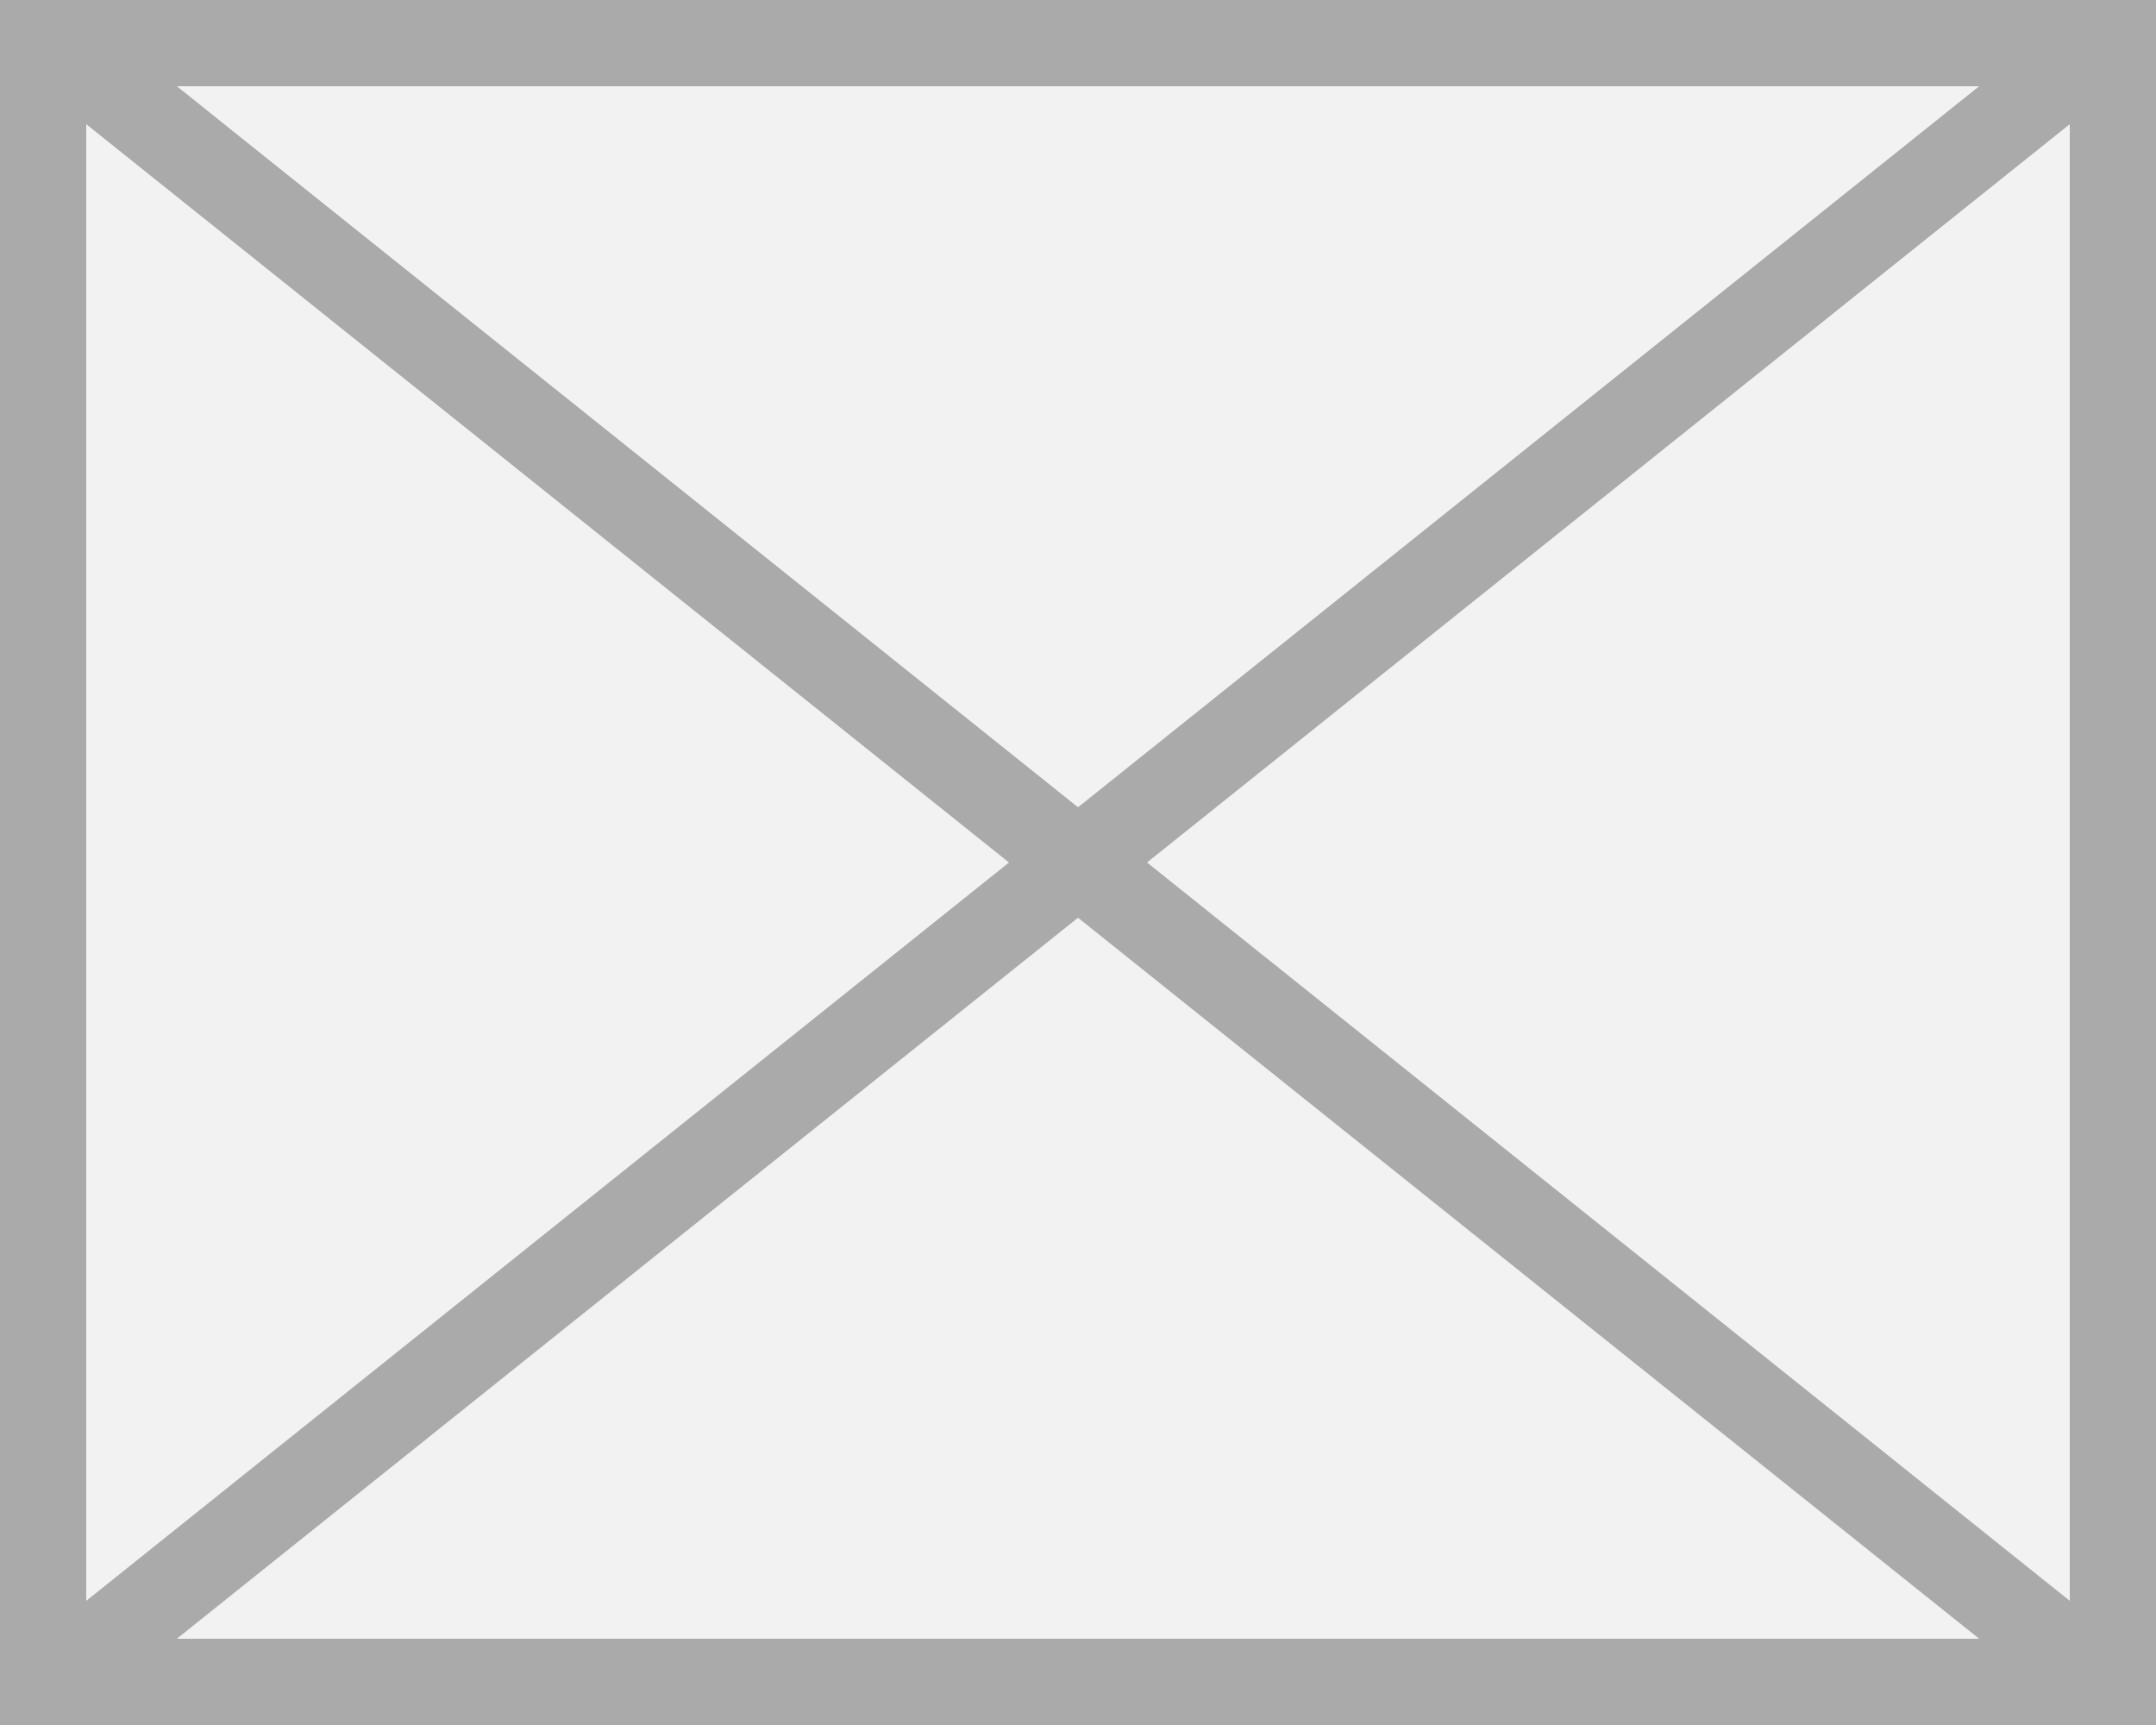
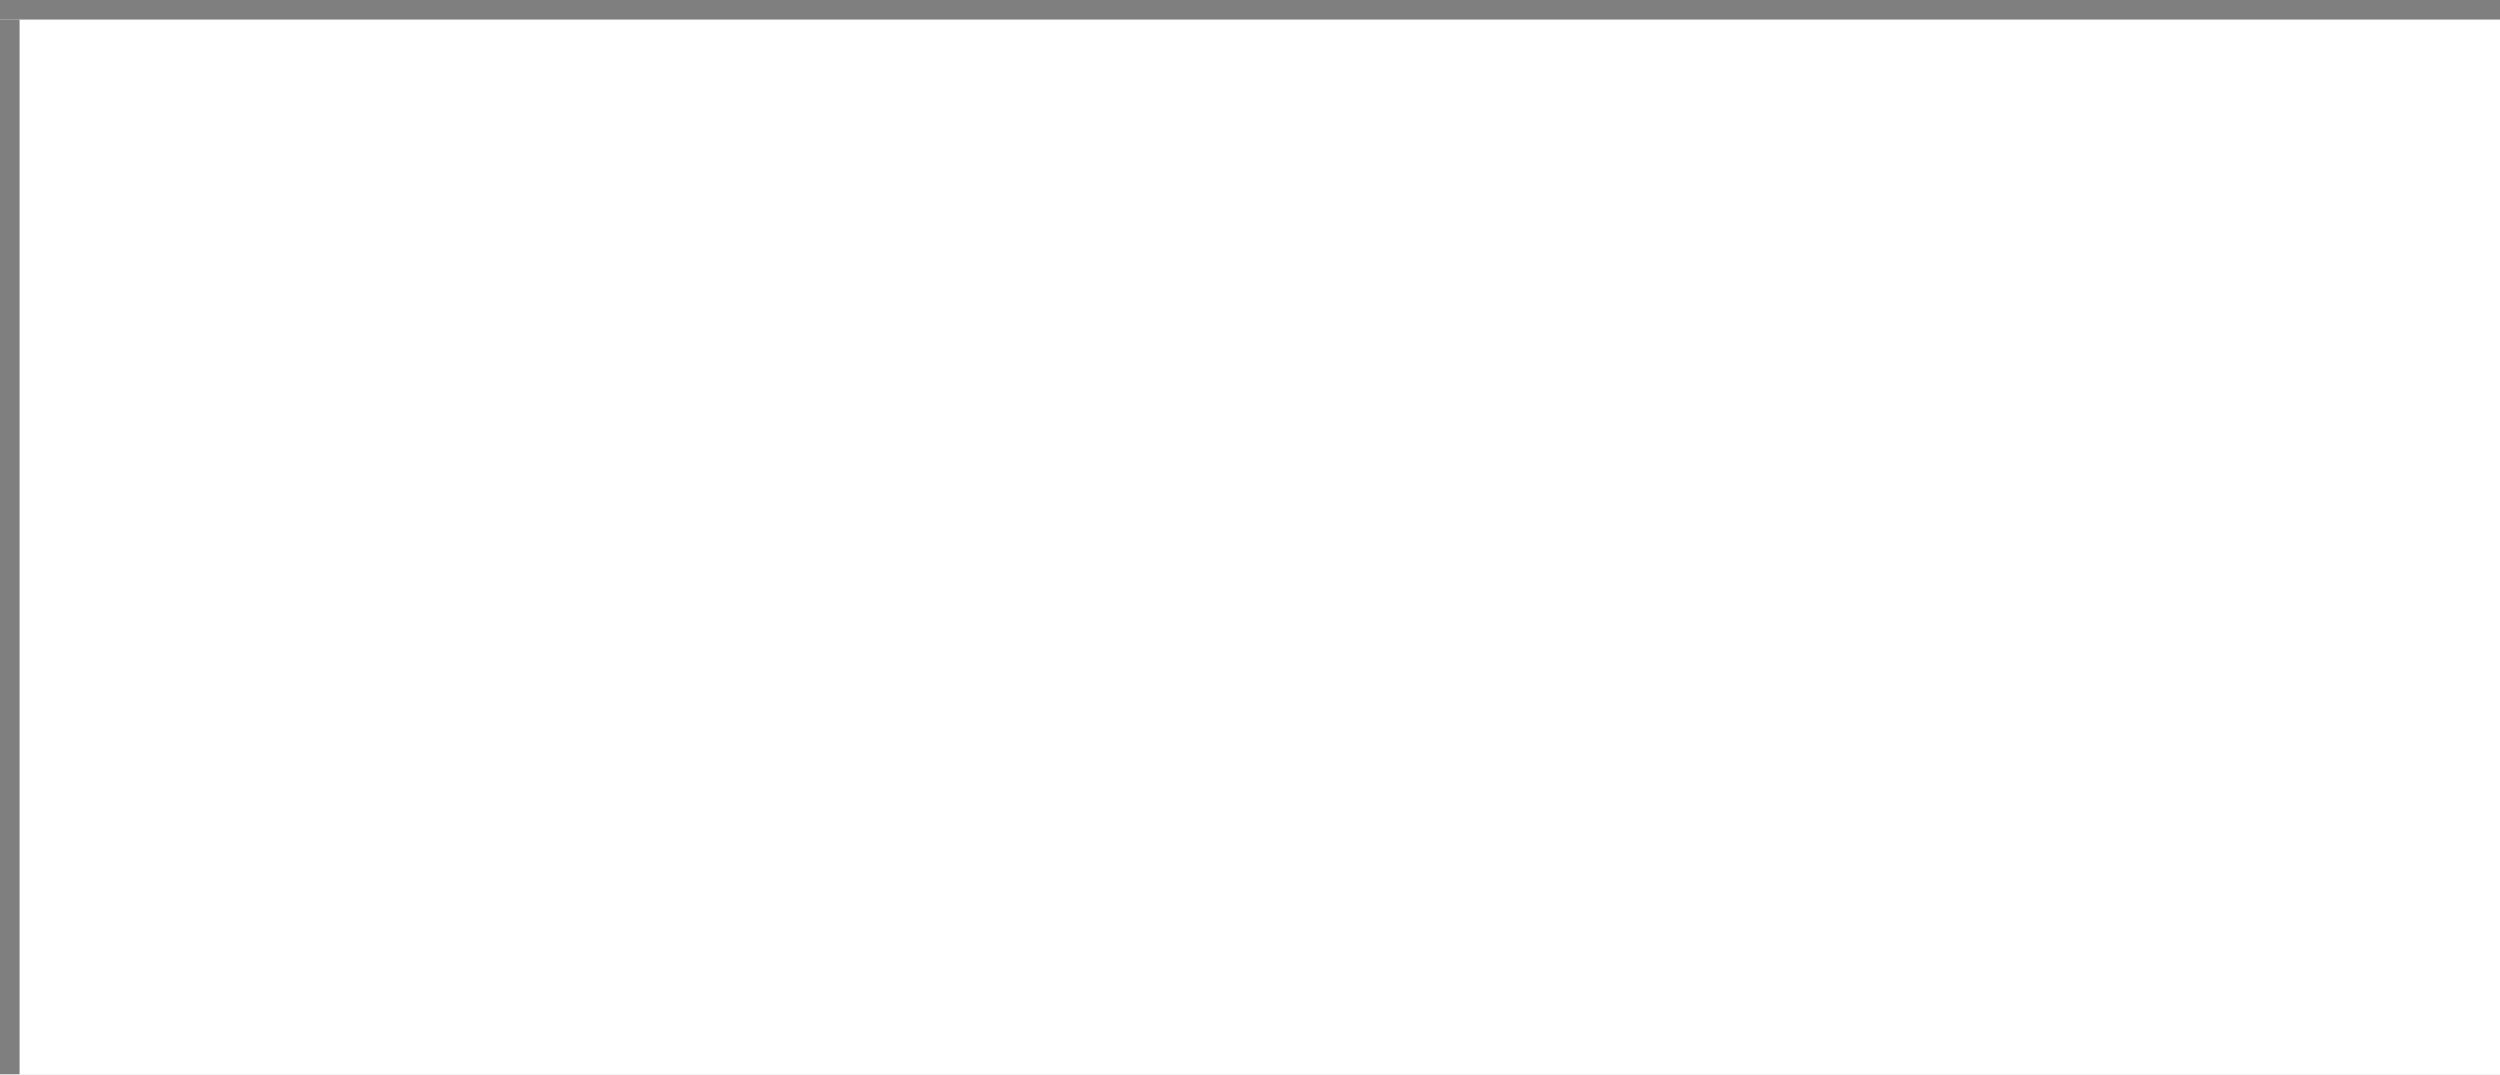
- <svg xmlns="http://www.w3.org/2000/svg" version="1.1" width="25px" height="20px">
-   <defs>
-     <pattern id="BGPattern" patternUnits="userSpaceOnUse" alignment="0 0" imageRepeat="None" />
-     <mask fill="white" id="Clip2274">
-       <path d="M 0 20  L 0 0  L 25 0  L 25 20  L 0 20  Z " fill-rule="evenodd" />
-     </mask>
-   </defs>
-   <g transform="matrix(1 0 0 1 -36 -860 )">
-     <path d="M 0 20  L 0 0  L 25 0  L 25 20  L 0 20  Z " fill-rule="nonzero" fill="rgba(242, 242, 242, 1)" stroke="none" transform="matrix(1 0 0 1 36 860 )" class="fill" />
-     <path d="M 0 20  L 0 0  L 25 0  L 25 20  L 0 20  Z " stroke-width="2" stroke-dasharray="0" stroke="rgba(170, 170, 170, 1)" fill="none" transform="matrix(1 0 0 1 36 860 )" class="stroke" mask="url(#Clip2274)" />
-     <path d="M 24.512 0.39  L 0.488 19.61  M 0.488 0.39  L 24.512 19.61  " stroke-width="1" stroke-dasharray="0" stroke="rgba(170, 170, 170, 1)" fill="none" transform="matrix(1 0 0 1 36 860 )" class="stroke" />
-   </g>
+ <svg xmlns="http://www.w3.org/2000/svg" version="1.1" width="128px" height="55px" viewBox="982 45 128 55">
+   <path d="M 1 1  L 128 1  L 128 55  L 1 55  L 1 1  Z " fill-rule="nonzero" fill="rgba(255, 255, 255, 1)" stroke="none" transform="matrix(1 0 0 1 982 45 )" class="fill" />
+   <path d="M 0.5 1  L 0.5 55  " stroke-width="1" stroke-dasharray="0" stroke="rgba(127, 127, 127, 1)" fill="none" transform="matrix(1 0 0 1 982 45 )" class="stroke" />
+   <path d="M 0 0.5  L 128 0.5  " stroke-width="1" stroke-dasharray="0" stroke="rgba(127, 127, 127, 1)" fill="none" transform="matrix(1 0 0 1 982 45 )" class="stroke" />
</svg>
